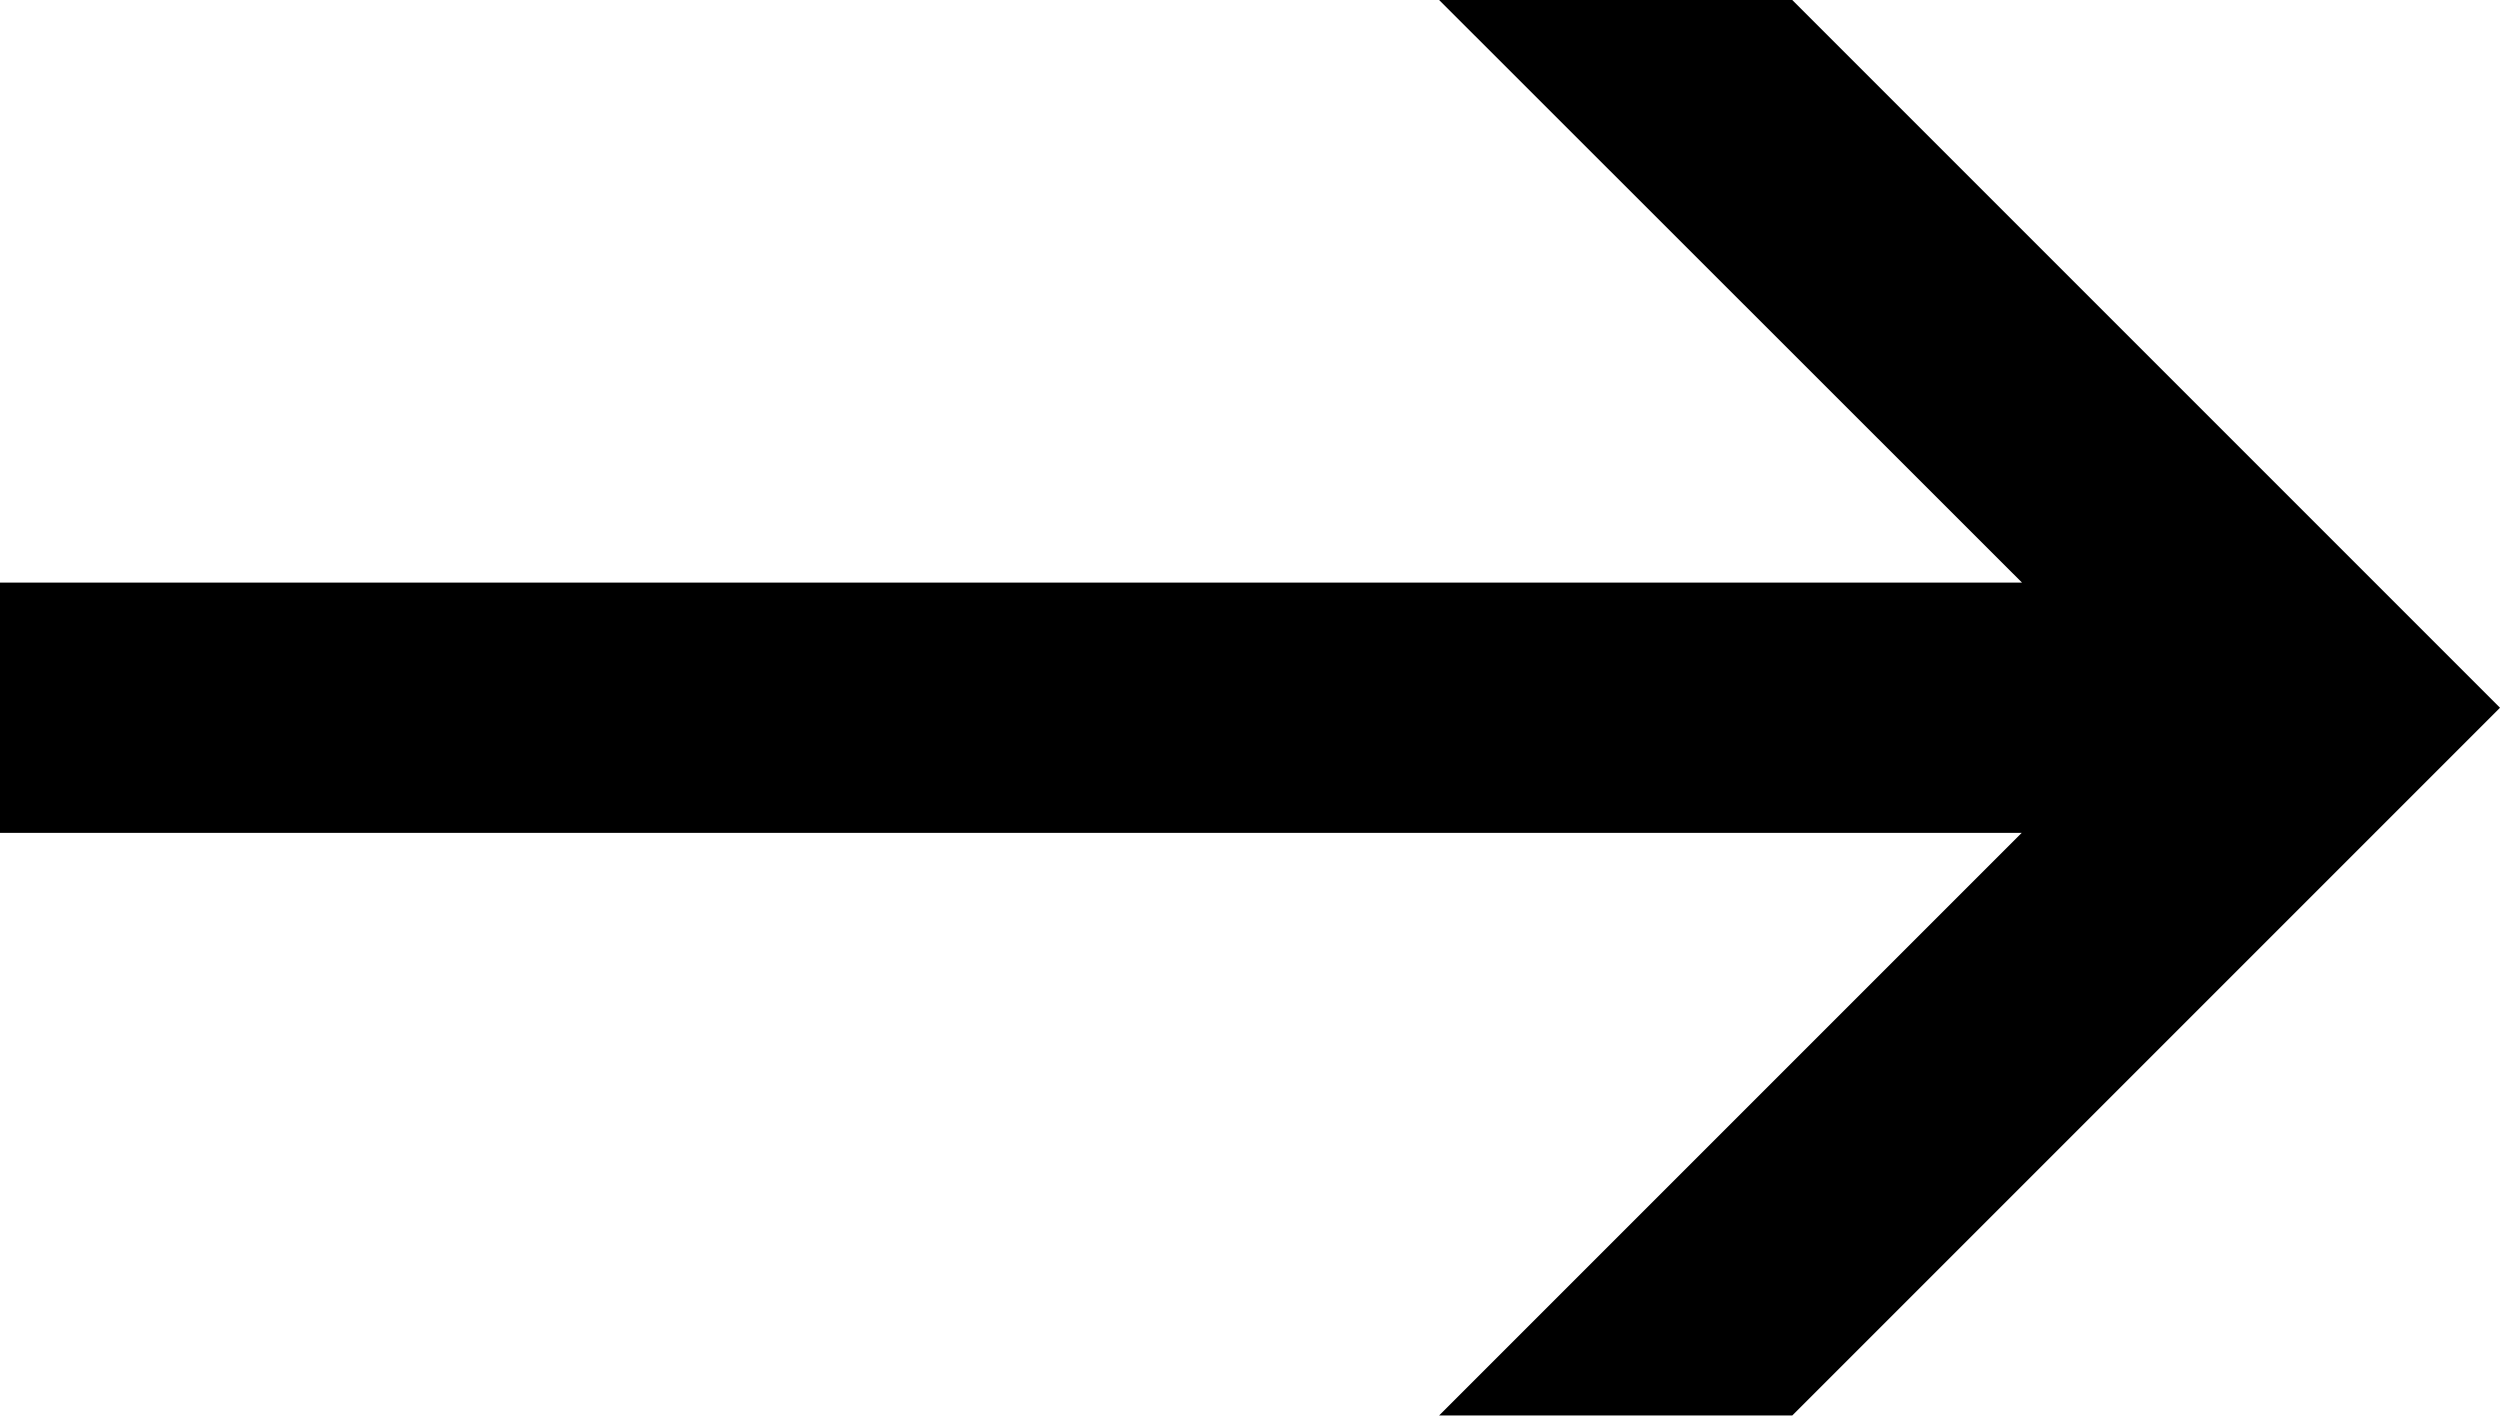
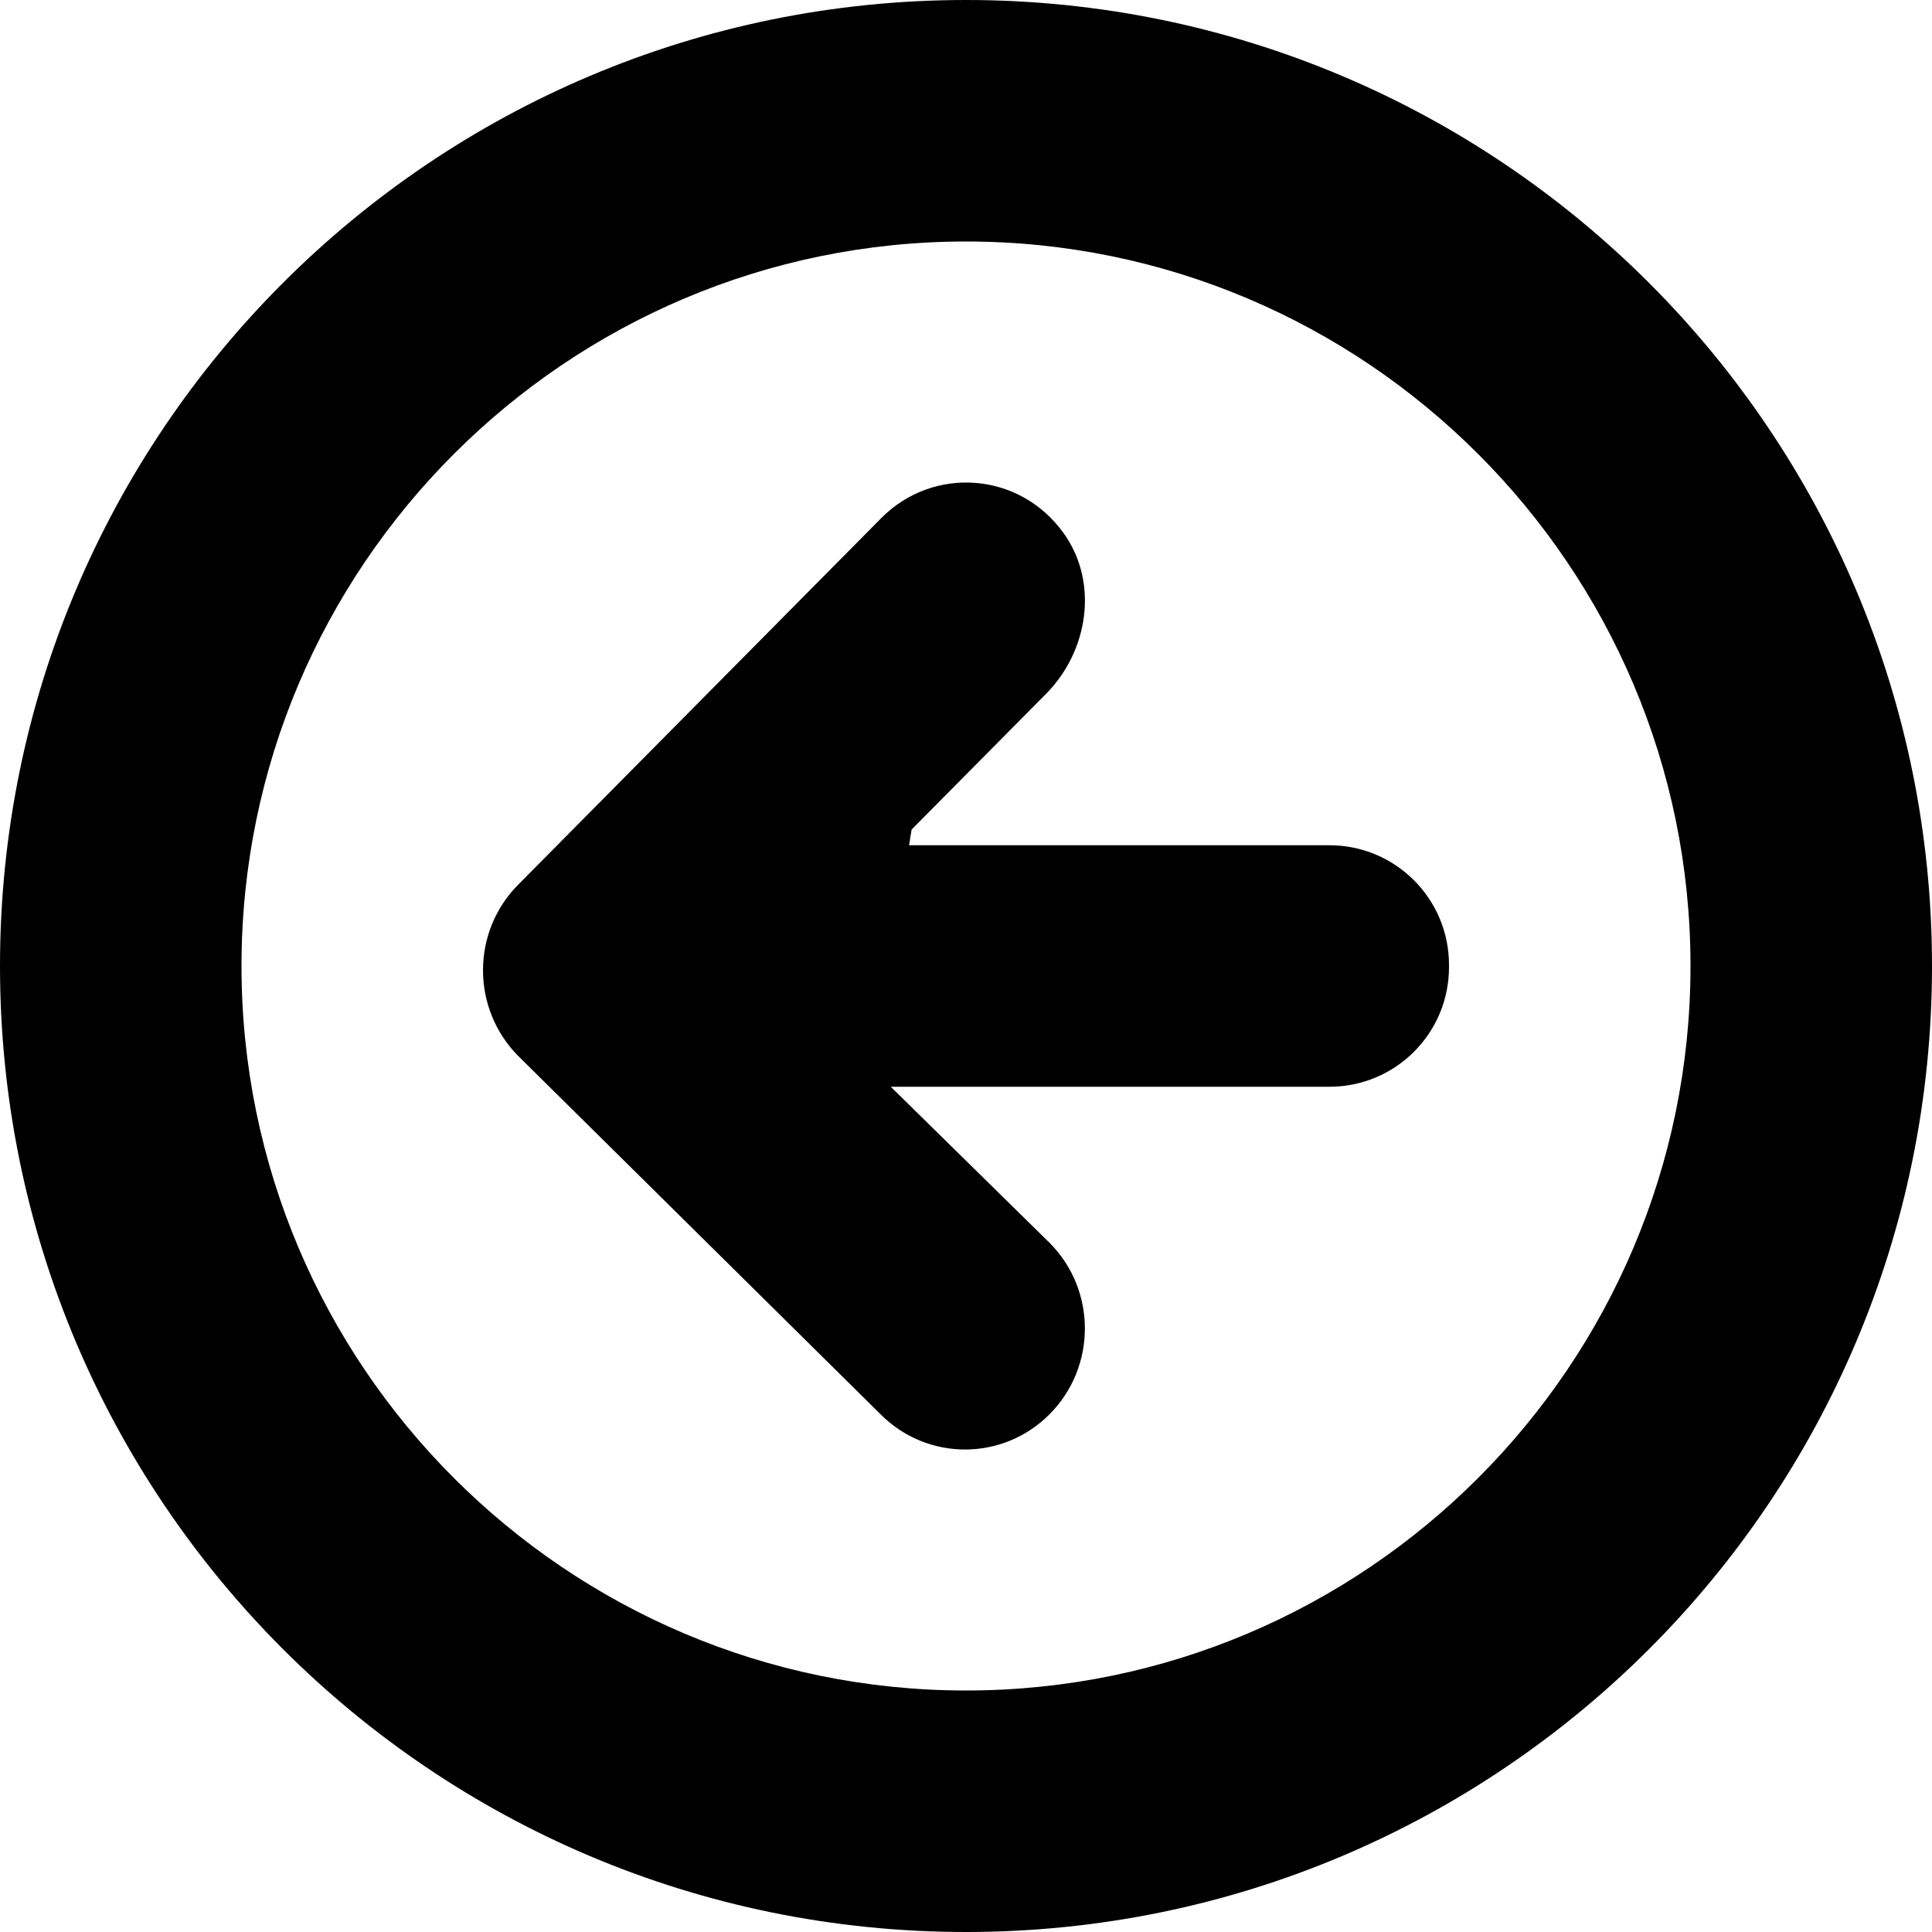
- <svg xmlns="http://www.w3.org/2000/svg" version="1.1" id="Layer_1" x="0px" y="0px" width="8.672px" height="4.91px" viewBox="0 0 8.672 4.91" enable-background="new 0 0 8.672 4.91" xml:space="preserve">
+ <svg xmlns="http://www.w3.org/2000/svg" version="1.1" id="Capa_1" x="0px" y="0px" width="612px" height="612px" viewBox="0 0 612 612" style="enable-background:new 0 0 612 612;" xml:space="preserve">
  <g>
-     <path d="M6.217,4.91H4.992l2.021-2.021H0V2.021h7.014L4.992,0h1.225l2.455,2.455L6.217,4.91z" />
+     <g>
+       <g id="West">
+         <g>
+           <path d="M421.133,267.75H287.965l0.803-4.973l42.61-43.012c13.427-13.56,16.696-35.267,5.604-50.796      c-14.097-19.718-41.482-21.343-57.796-4.877L164.131,280.258c-7.134,7.172-11.131,16.906-11.131,27.1      c0,10.176,3.997,19.908,11.112,27.102l114.75,113.469c14.822,14.977,38.842,14.977,53.666,0      c14.842-14.975,14.842-39.226,0-54.182L282.17,344.25h138.962c20.923,0,37.867-16.943,37.867-37.868v-0.765      C459,284.714,442.036,267.75,421.133,267.75z M306,0C136.992,0,0,136.992,0,306s136.992,306,306,306s306-136.992,306-306      S475.008,0,306,0z M306,535.5C179.45,535.5,76.5,432.55,76.5,306S179.45,76.5,306,76.5S535.5,179.45,535.5,306      S432.55,535.5,306,535.5z" />
+         </g>
+       </g>
+     </g>
  </g>
</svg>
